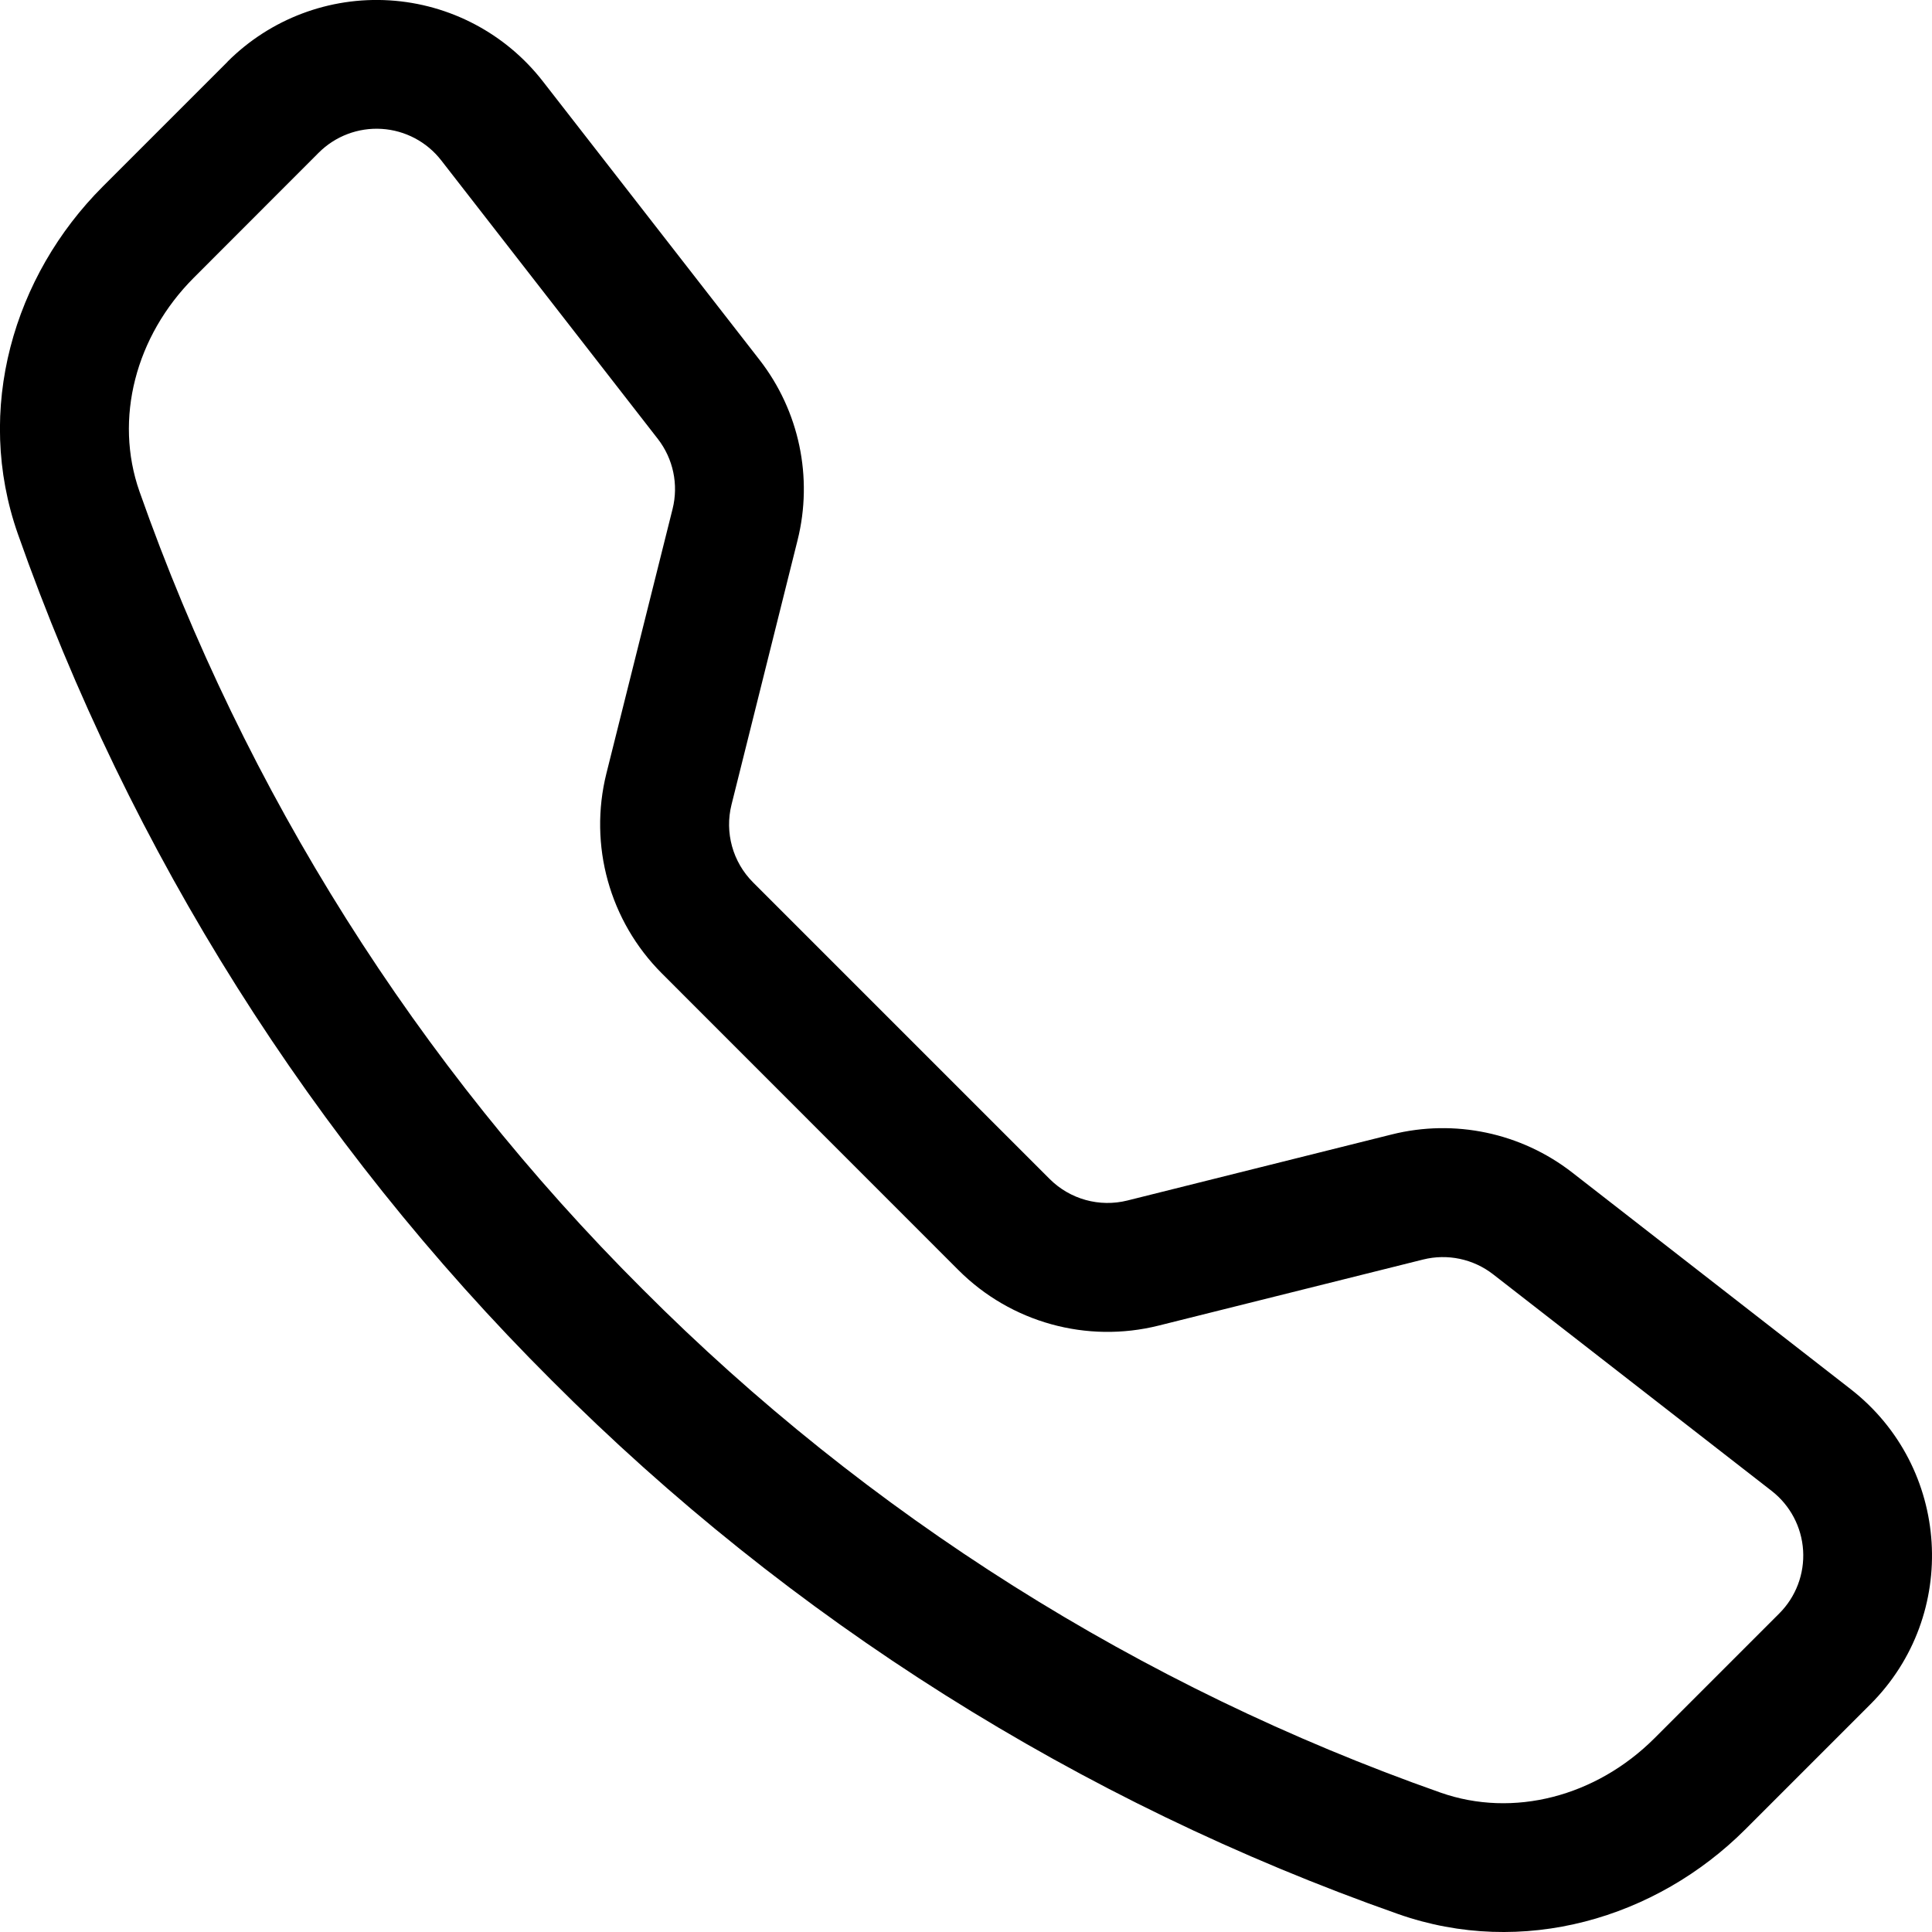
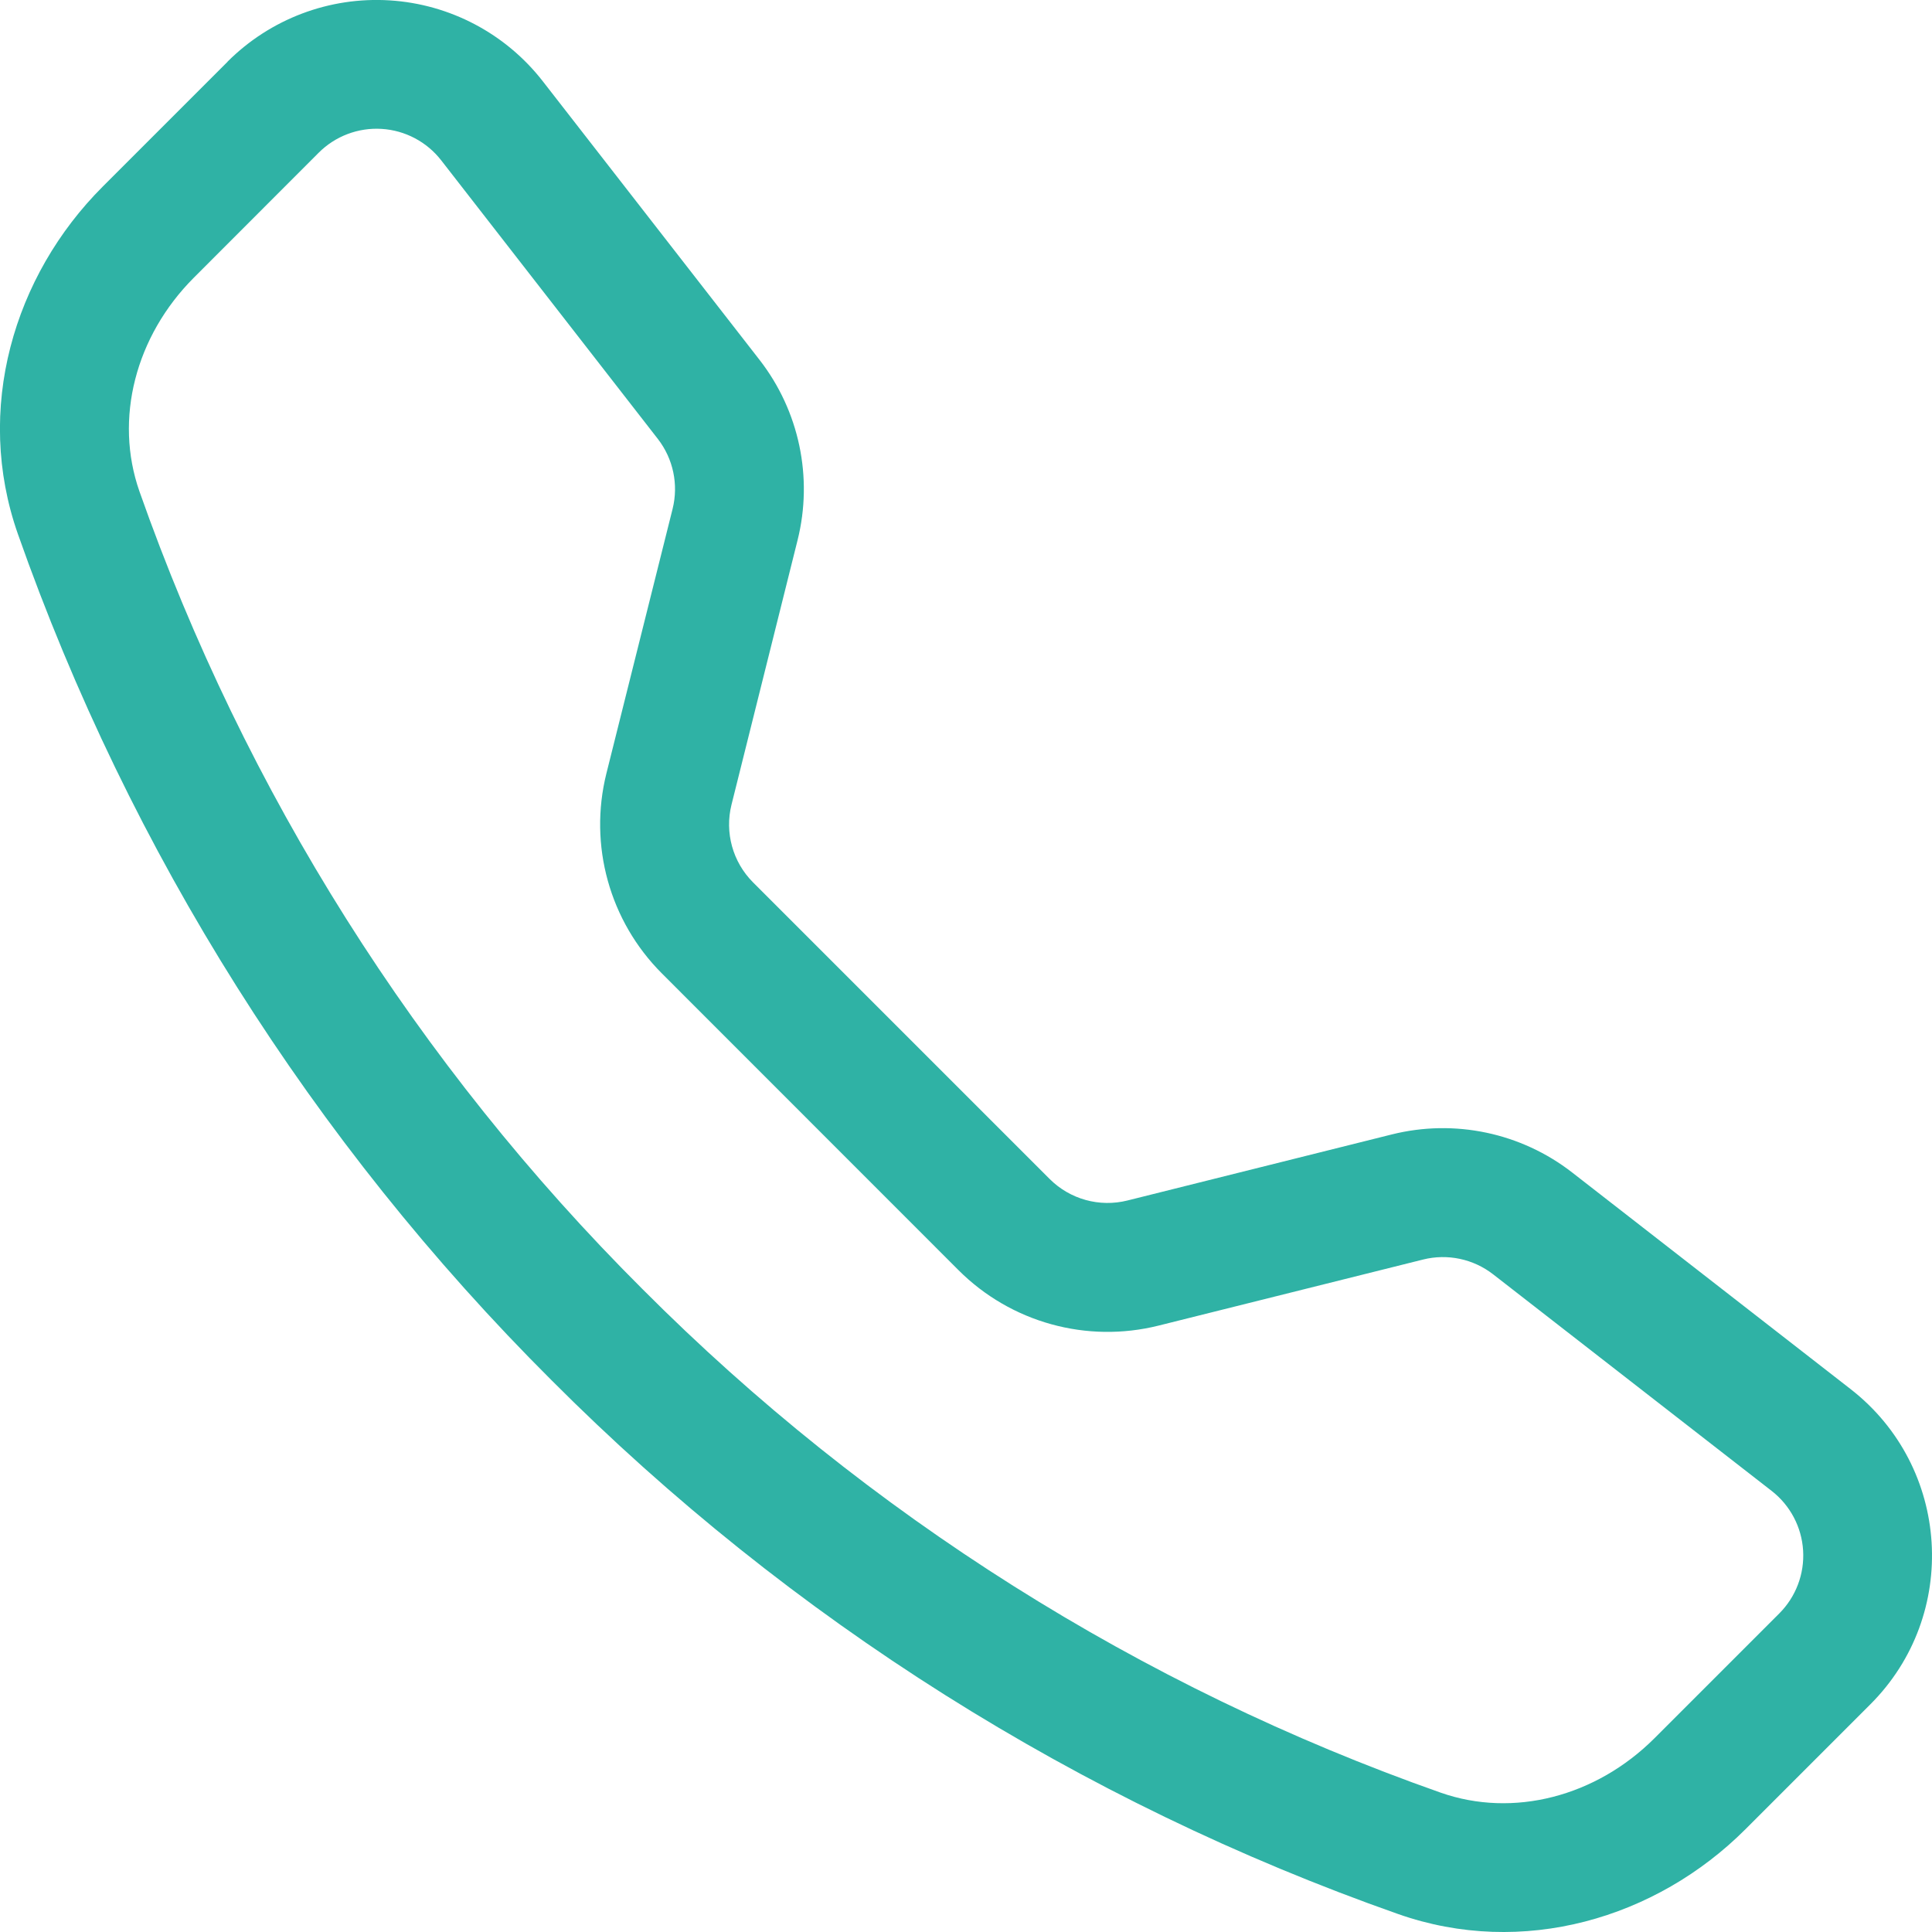
- <svg xmlns="http://www.w3.org/2000/svg" width="16" height="16" fill="currentColor" class="bi bi-telephone" viewBox="0 0 16 16">
+ <svg xmlns="http://www.w3.org/2000/svg" width="16" height="16" fill="rgb(47, 178, 165)" class="bi bi-telephone" viewBox="0 0 16 16">
  <path d="M3.654 1.328a.678.678 0 0 0-1.015-.063L1.605 2.3c-.483.484-.661 1.169-.45 1.77a17.568 17.568 0 0 0 4.168 6.608 17.569 17.569 0 0 0 6.608 4.168c.601.211 1.286.033 1.77-.45l1.034-1.034a.678.678 0 0 0-.063-1.015l-2.307-1.794a.678.678 0 0 0-.58-.122l-2.19.547a1.745 1.745 0 0 1-1.657-.459L5.482 8.062a1.745 1.745 0 0 1-.46-1.657l.548-2.19a.678.678 0 0 0-.122-.58L3.654 1.328zM1.884.511a1.745 1.745 0 0 1 2.612.163L6.29 2.98c.329.423.445.974.315 1.494l-.547 2.19a.678.678 0 0 0 .178.643l2.457 2.457a.678.678 0 0 0 .644.178l2.189-.547a1.745 1.745 0 0 1 1.494.315l2.306 1.794c.829.645.905 1.87.163 2.611l-1.034 1.034c-.74.74-1.846 1.065-2.877.702a18.634 18.634 0 0 1-7.01-4.42 18.634 18.634 0 0 1-4.42-7.009c-.362-1.03-.037-2.137.703-2.877L1.885.511z" />
</svg>
